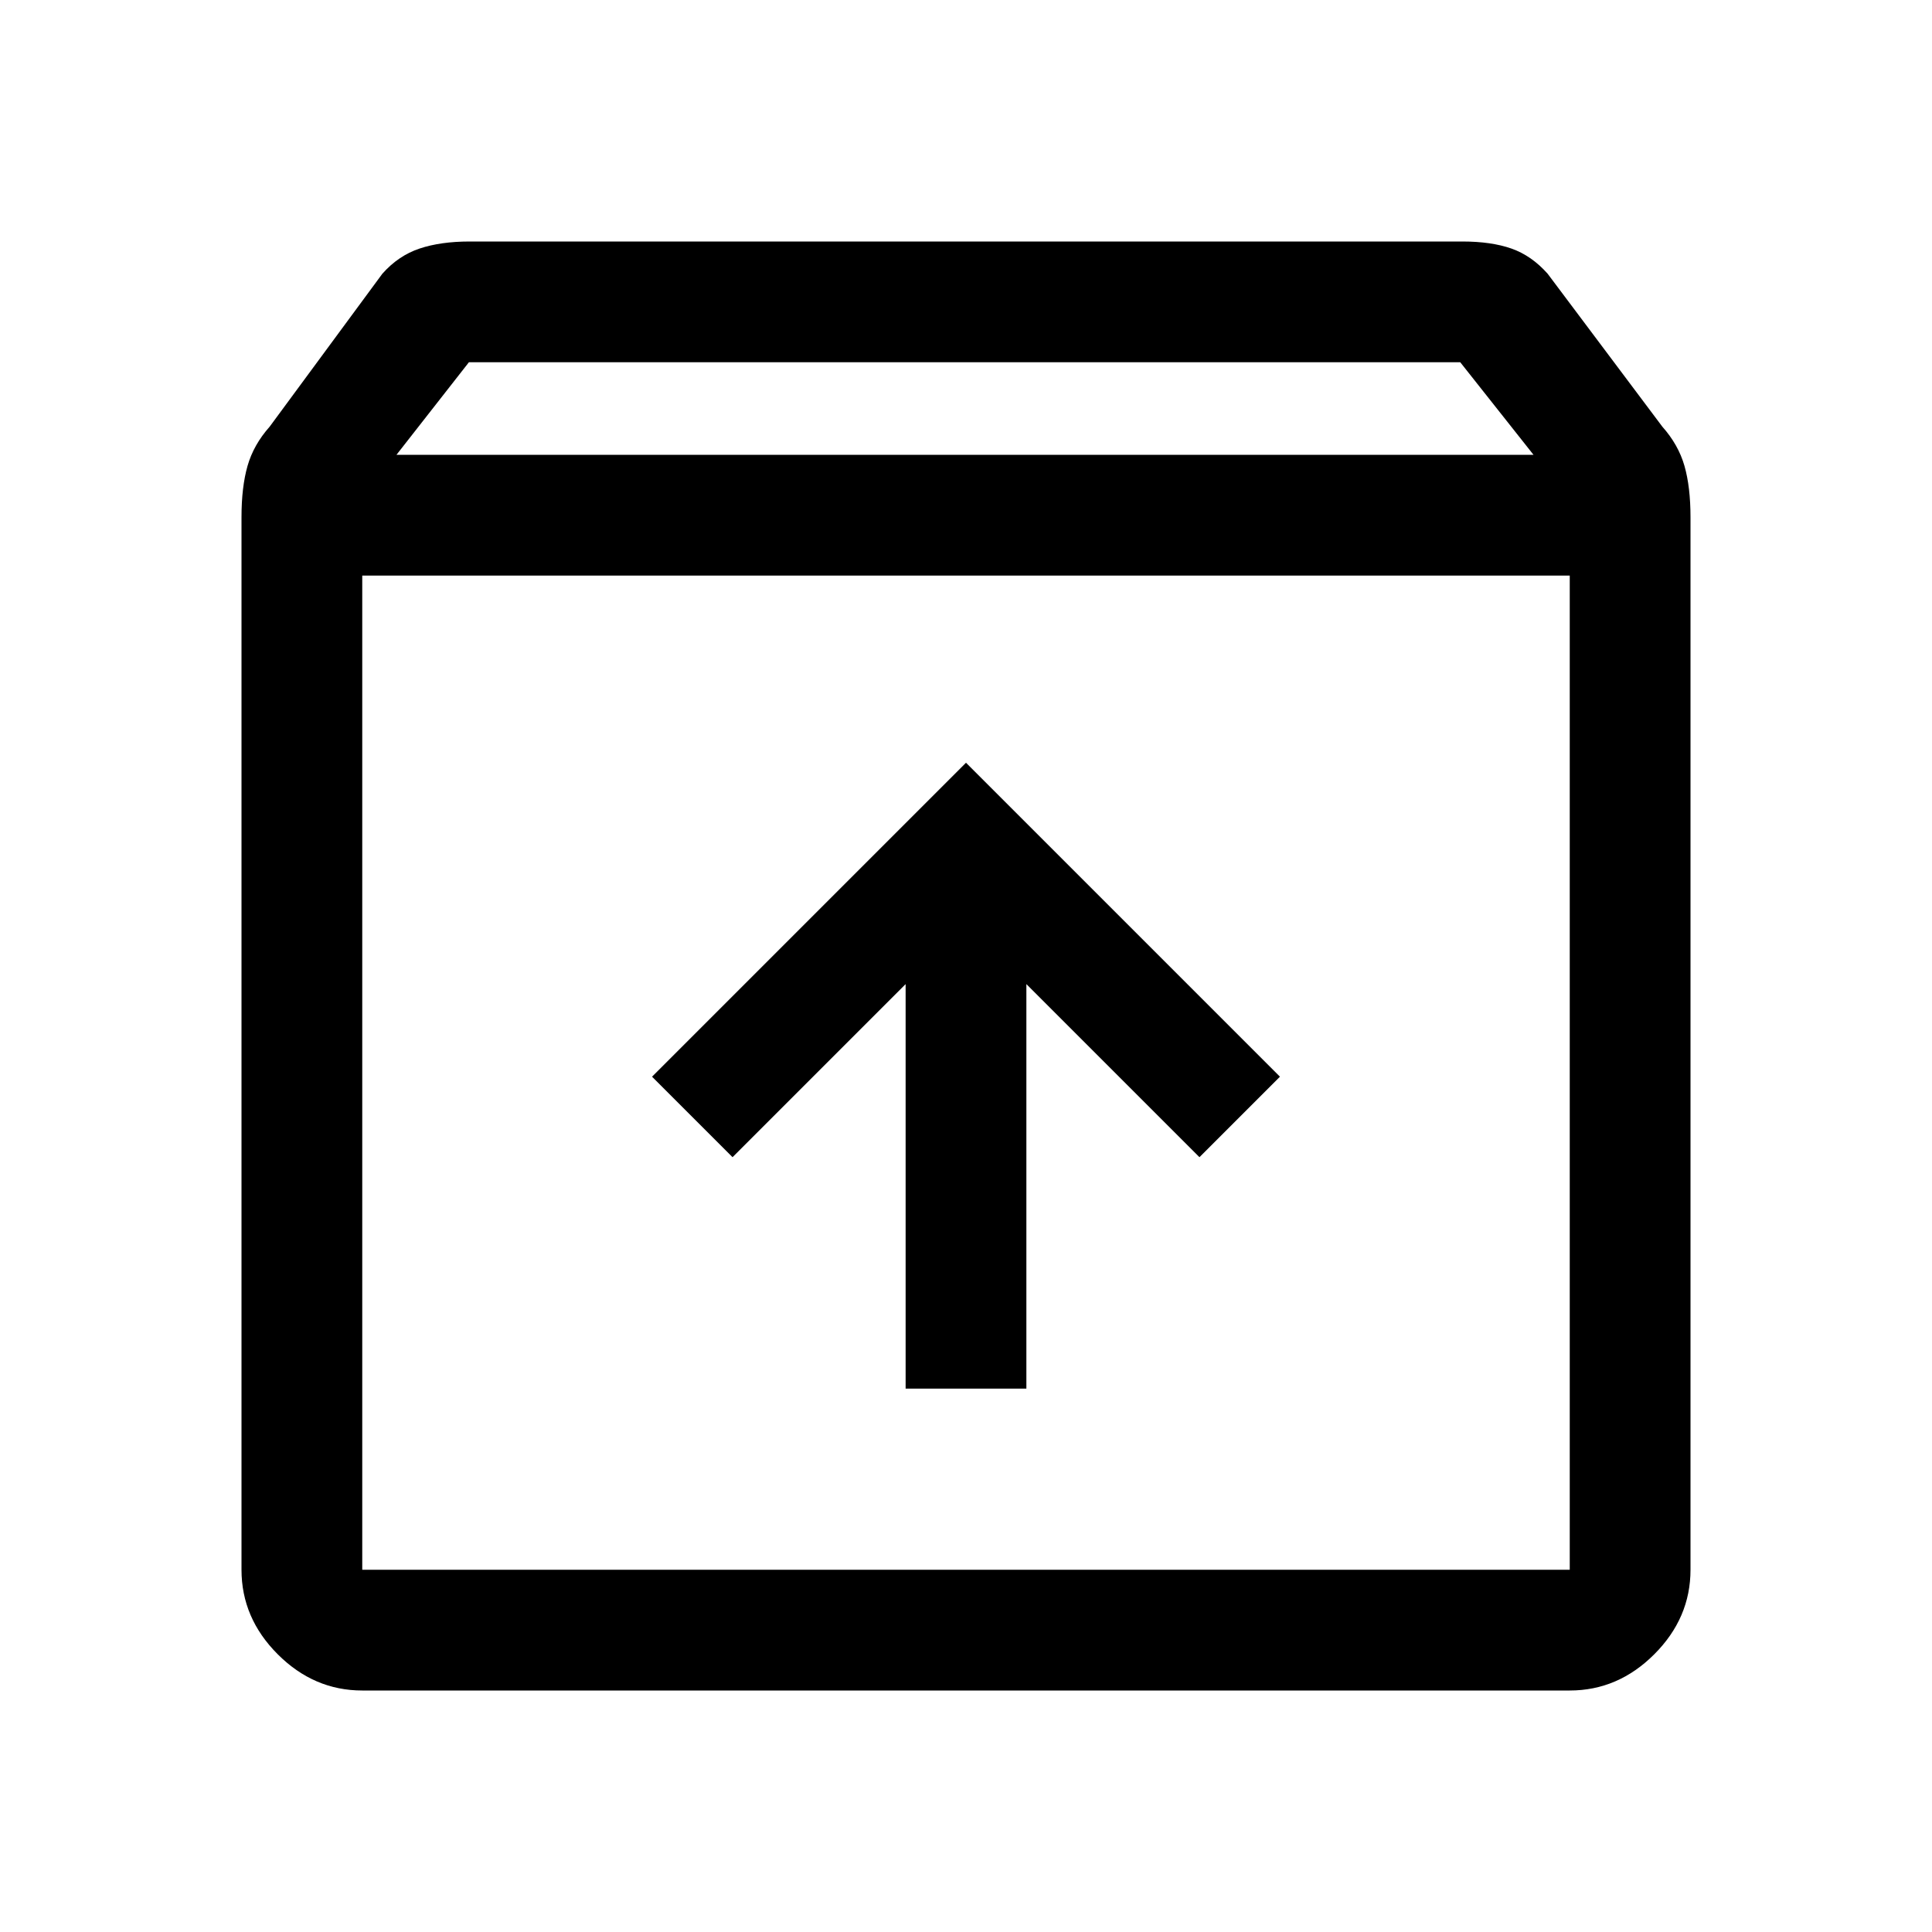
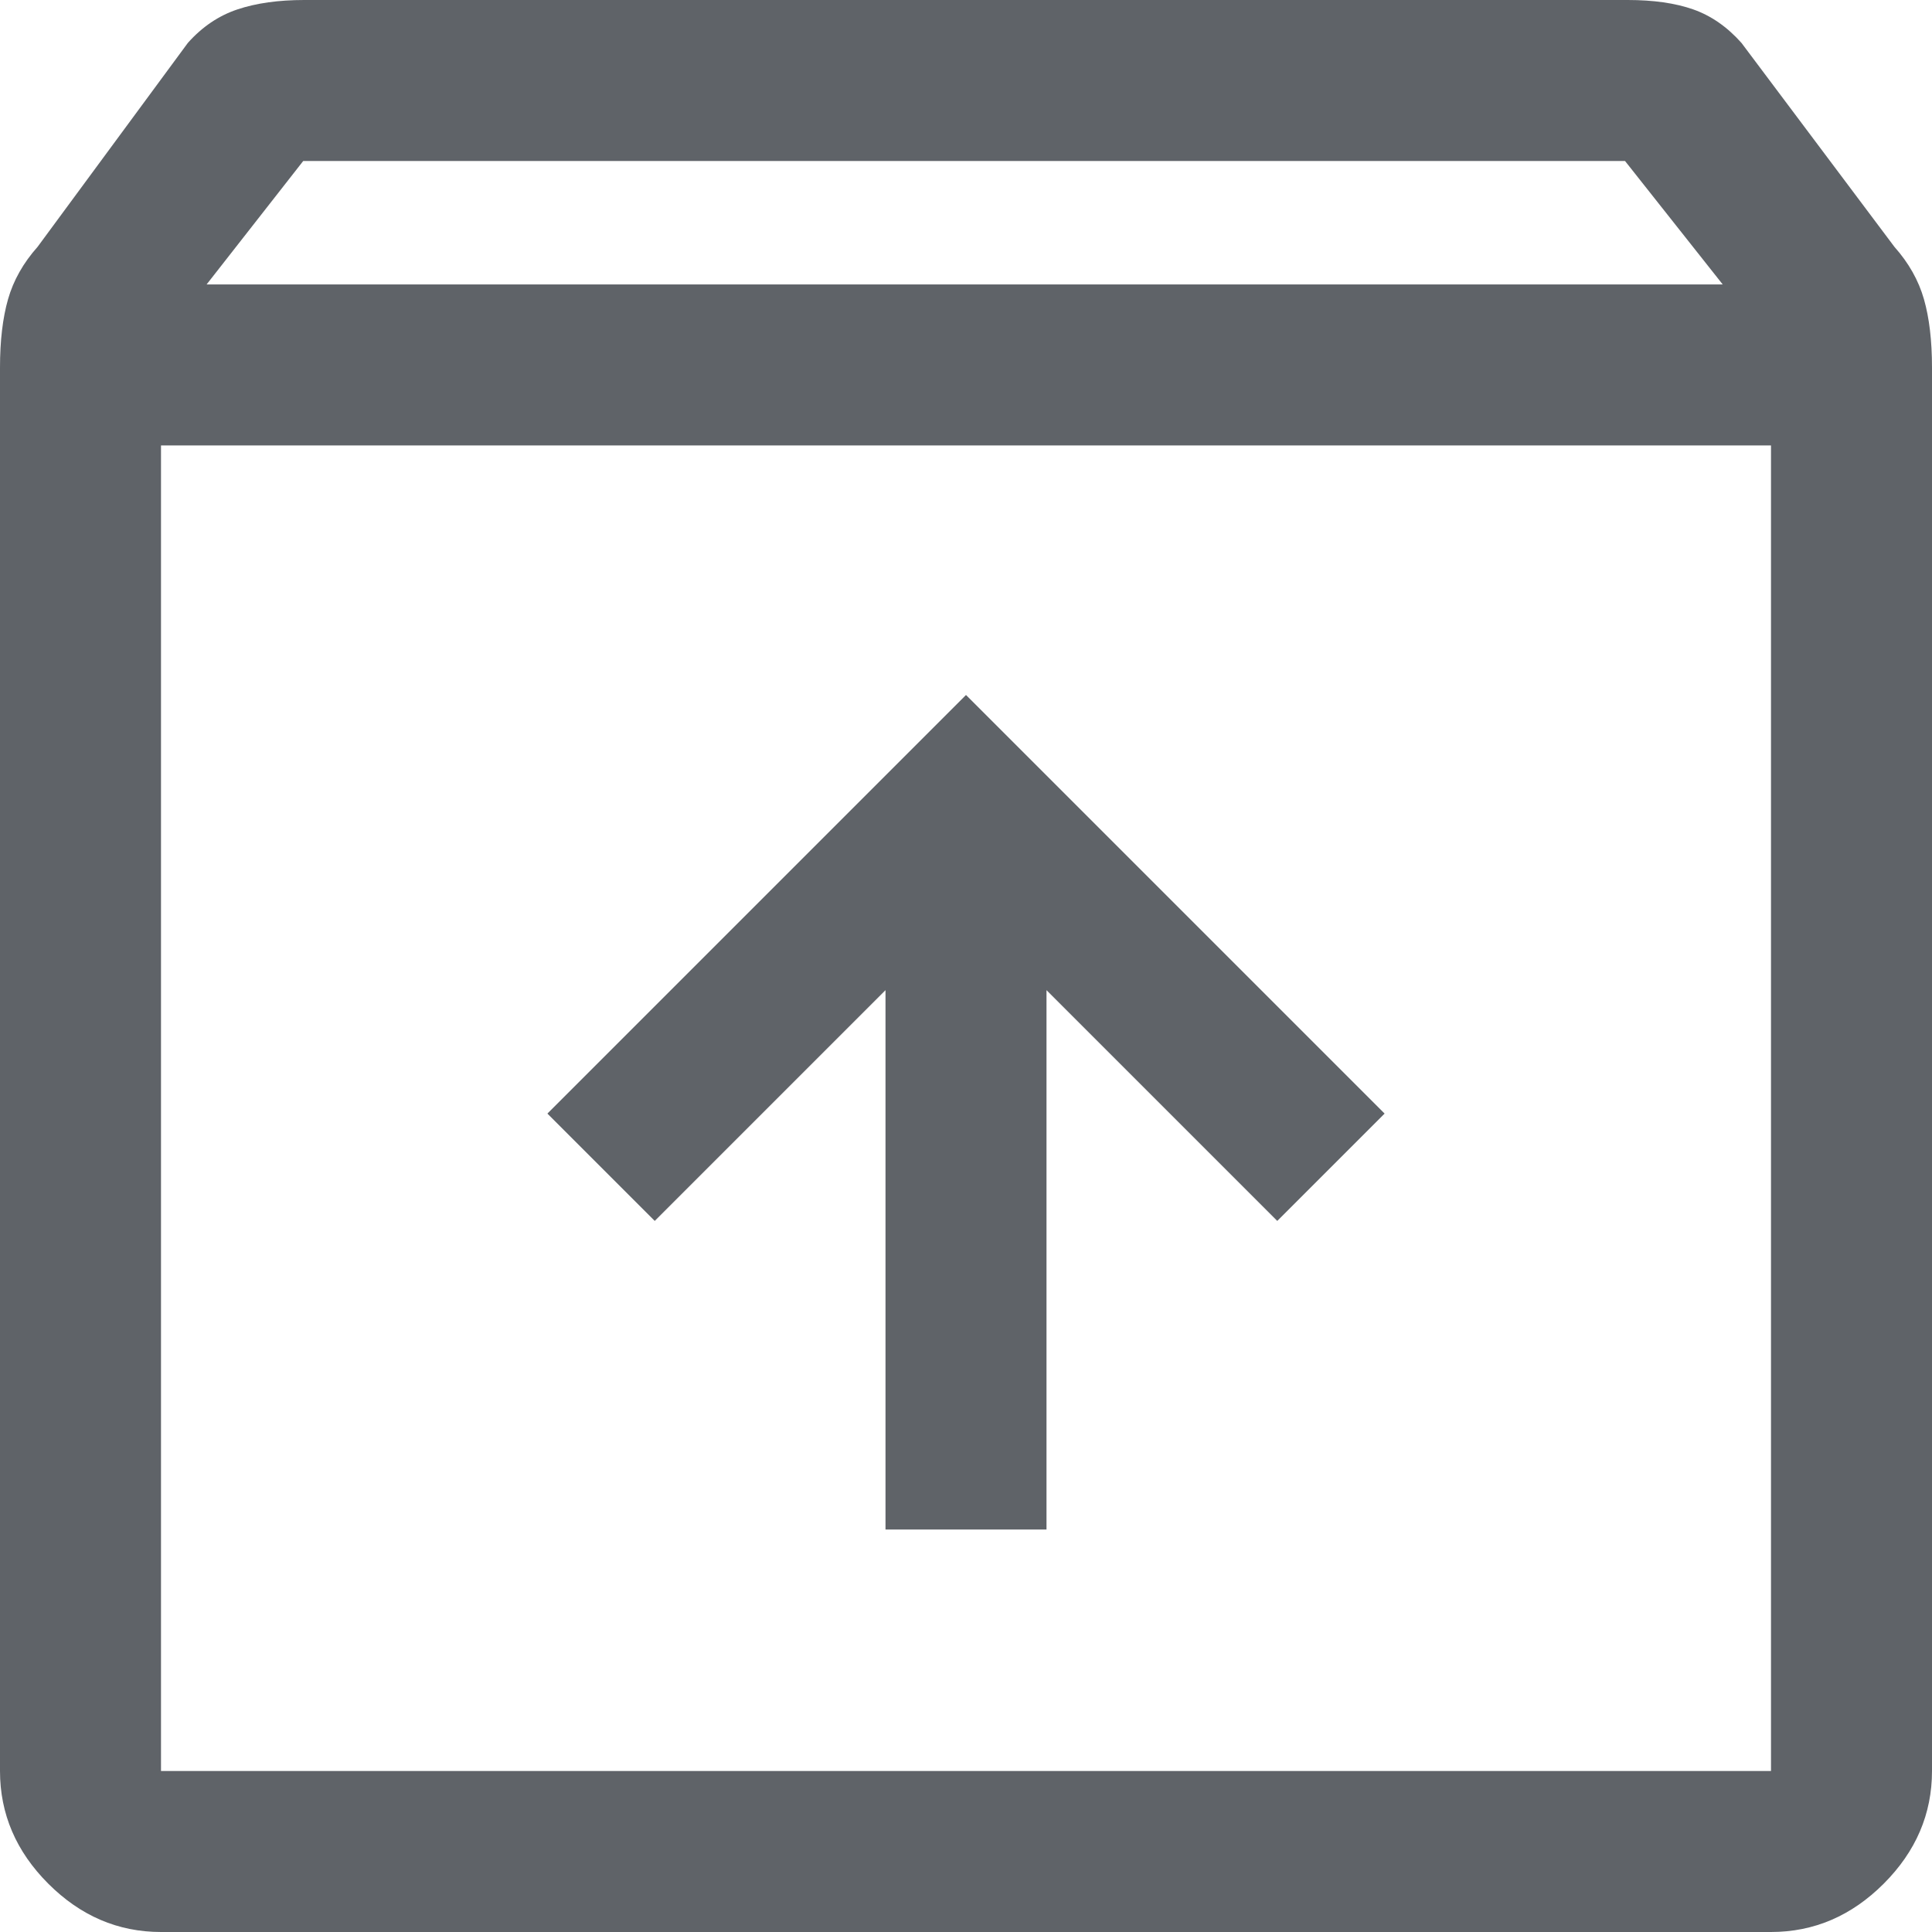
- <svg xmlns="http://www.w3.org/2000/svg" height="48" viewBox="0 96 960 960" width="48">
-   <path d="M180 936q-24 0-42-18t-18-42V353q0-15 3-25.5t11-19.5l56-76q8-9 18.5-12.5t24.886-3.5h493.228Q741 216 751 219.5t18 12.5l57 76q8 9 11 19.5t3 25.5v523q0 24-18 42t-42 18H180Zm17-614h565l-36.409-46H233l-36 46Zm-17 60v494h600V382H180Zm270 404h60V585l86 86 40-40-156-156-156 156 40 40 86-86v201Zm-270 90h600-600Z" />
+ <svg xmlns="http://www.w3.org/2000/svg" width="36" height="36" viewBox="0 0 36 36" fill="none">
+   <path d="M3 36C2.2 36 1.5 35.7 0.9 35.1C0.3 34.5 0 33.8 0 33V6.85C0 6.35 0.05 5.925 0.15 5.575C0.25 5.225 0.433 4.9 0.7 4.6L3.5 0.8C3.767 0.5 4.075 0.292 4.425 0.175C4.775 0.058 5.19 0 5.669 0H30.331C30.81 0 31.217 0.058 31.55 0.175C31.883 0.292 32.183 0.5 32.45 0.8L35.3 4.6C35.567 4.9 35.75 5.225 35.85 5.575C35.95 5.925 36 6.35 36 6.85V33C36 33.8 35.7 34.5 35.1 35.1C34.5 35.7 33.8 36 33 36H3ZM3.85 5.3H32.1L30.28 3H5.65L3.85 5.3ZM3 8.3V33H33V8.3H3ZM16.5 28.5H19.5V18.45L23.8 22.75L25.8 20.75L18 12.95L10.2 20.75L12.2 22.75L16.5 18.45V28.5Z" fill="#5F6368" />
</svg>
